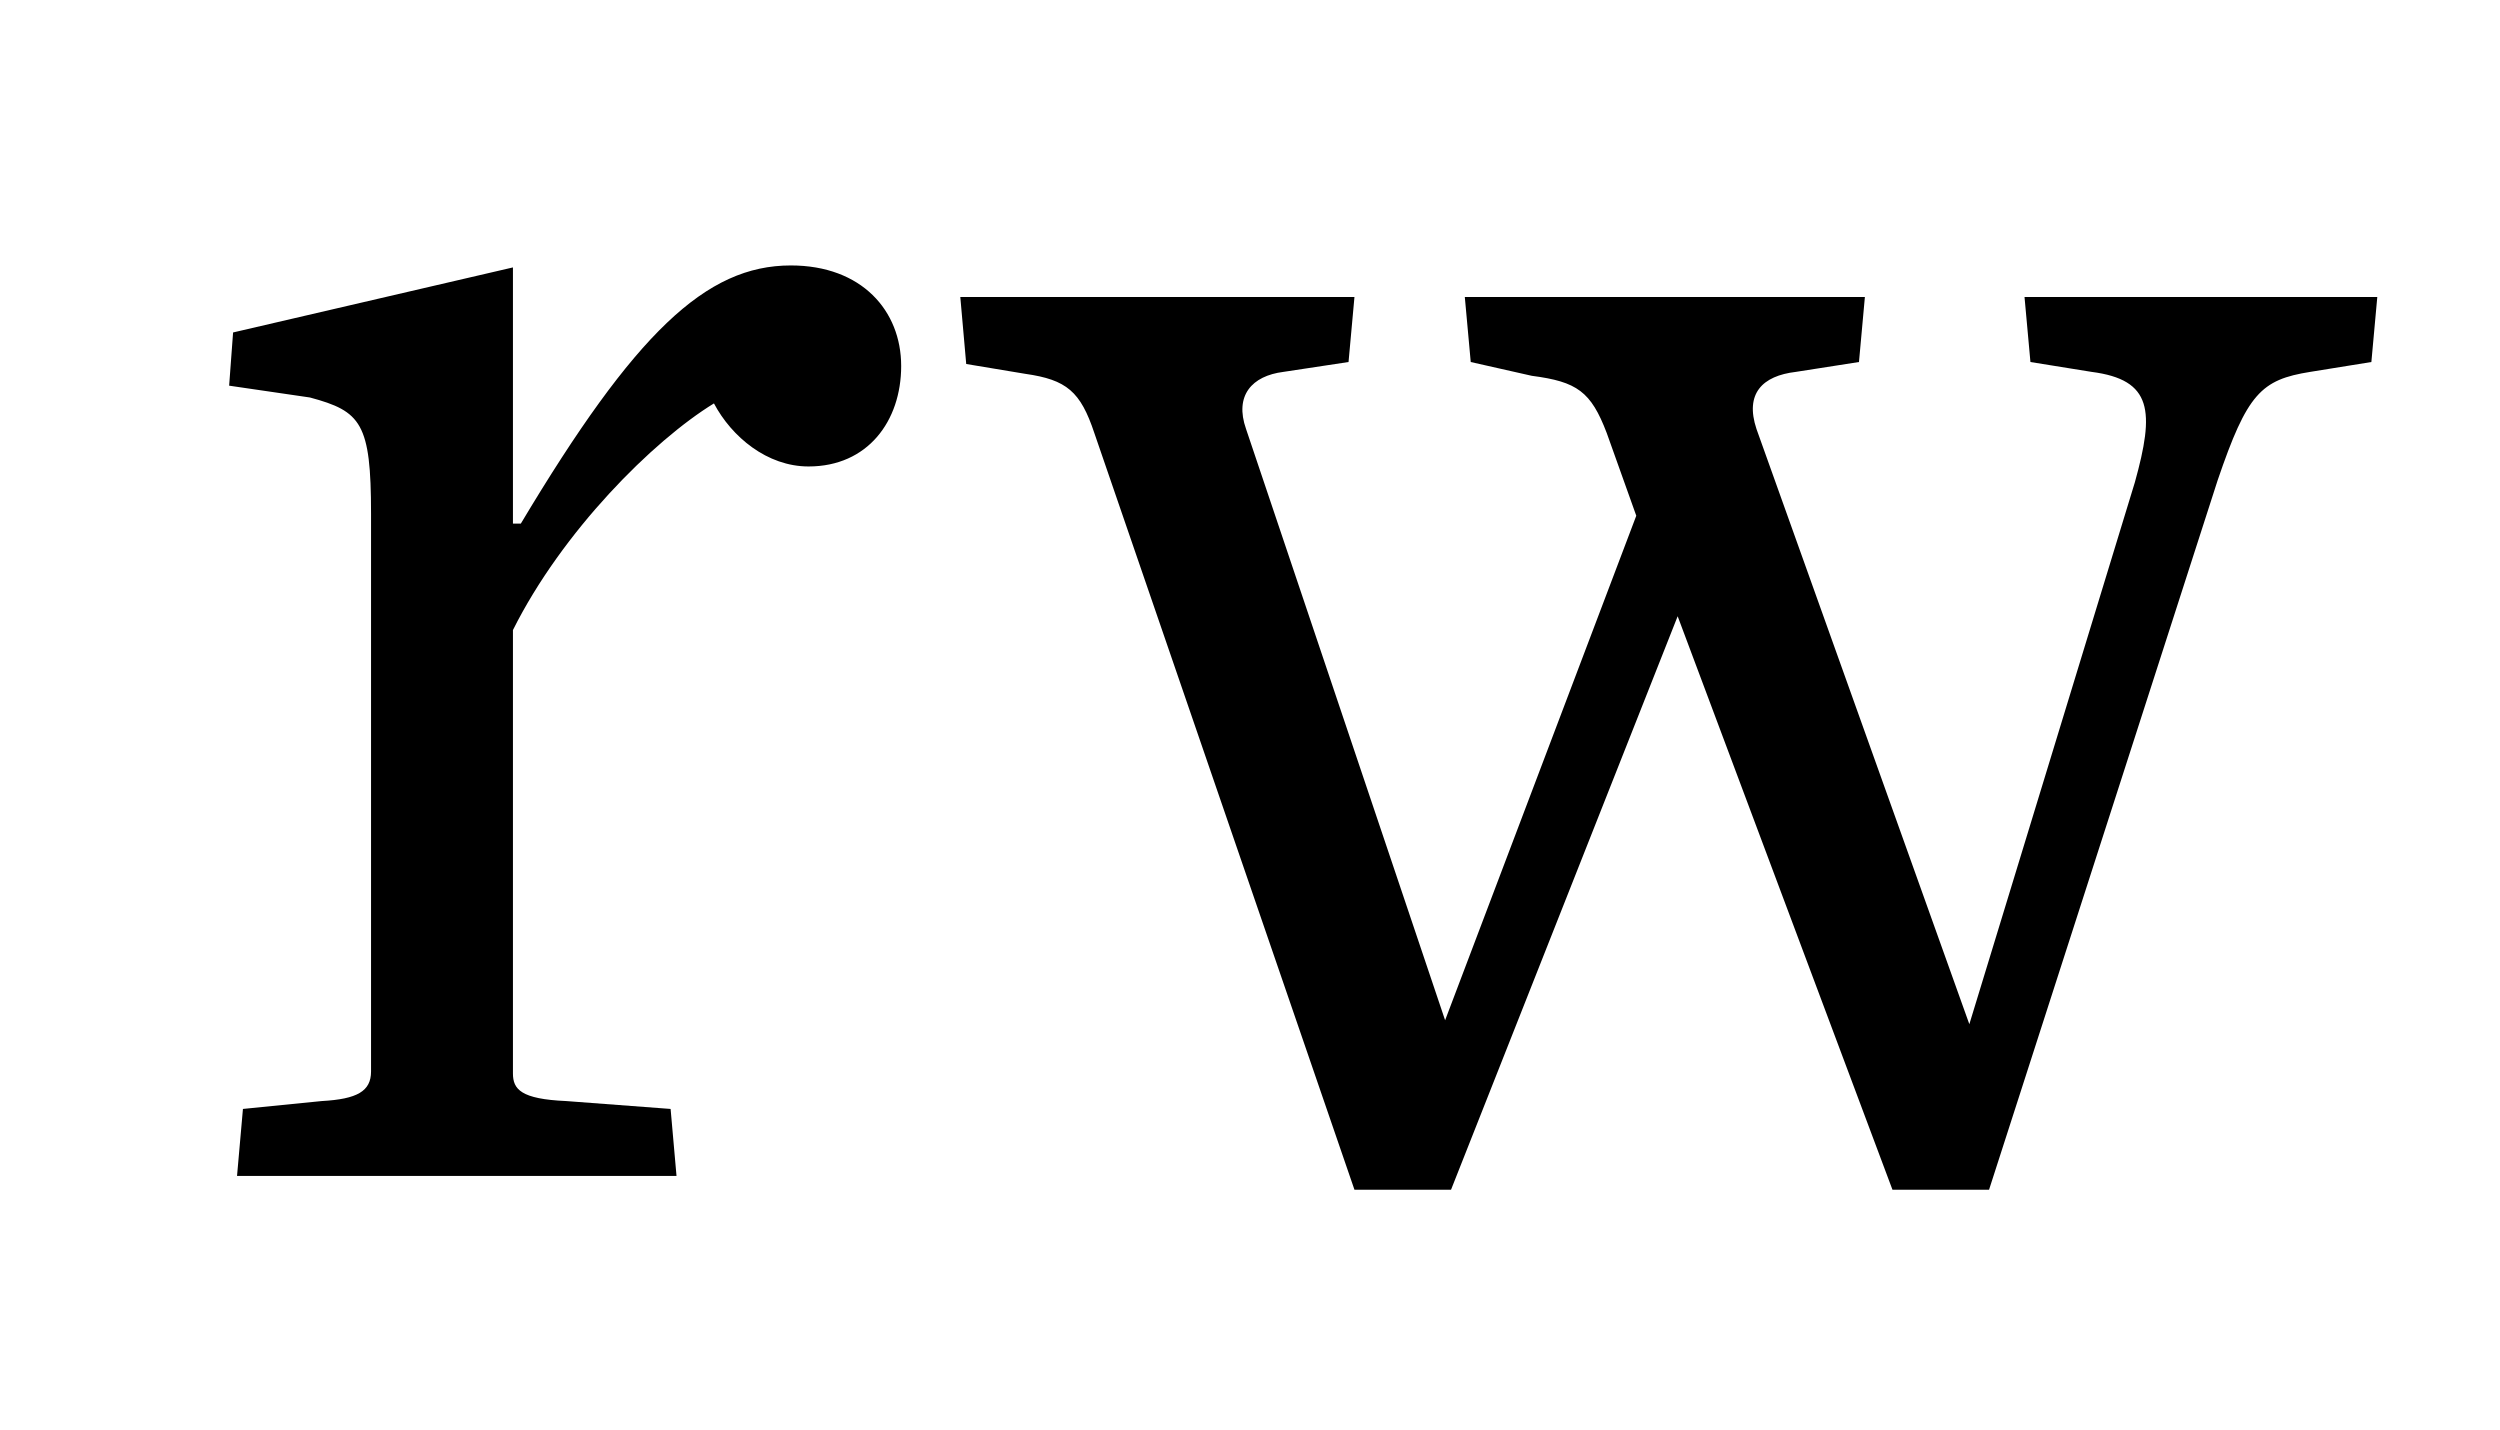
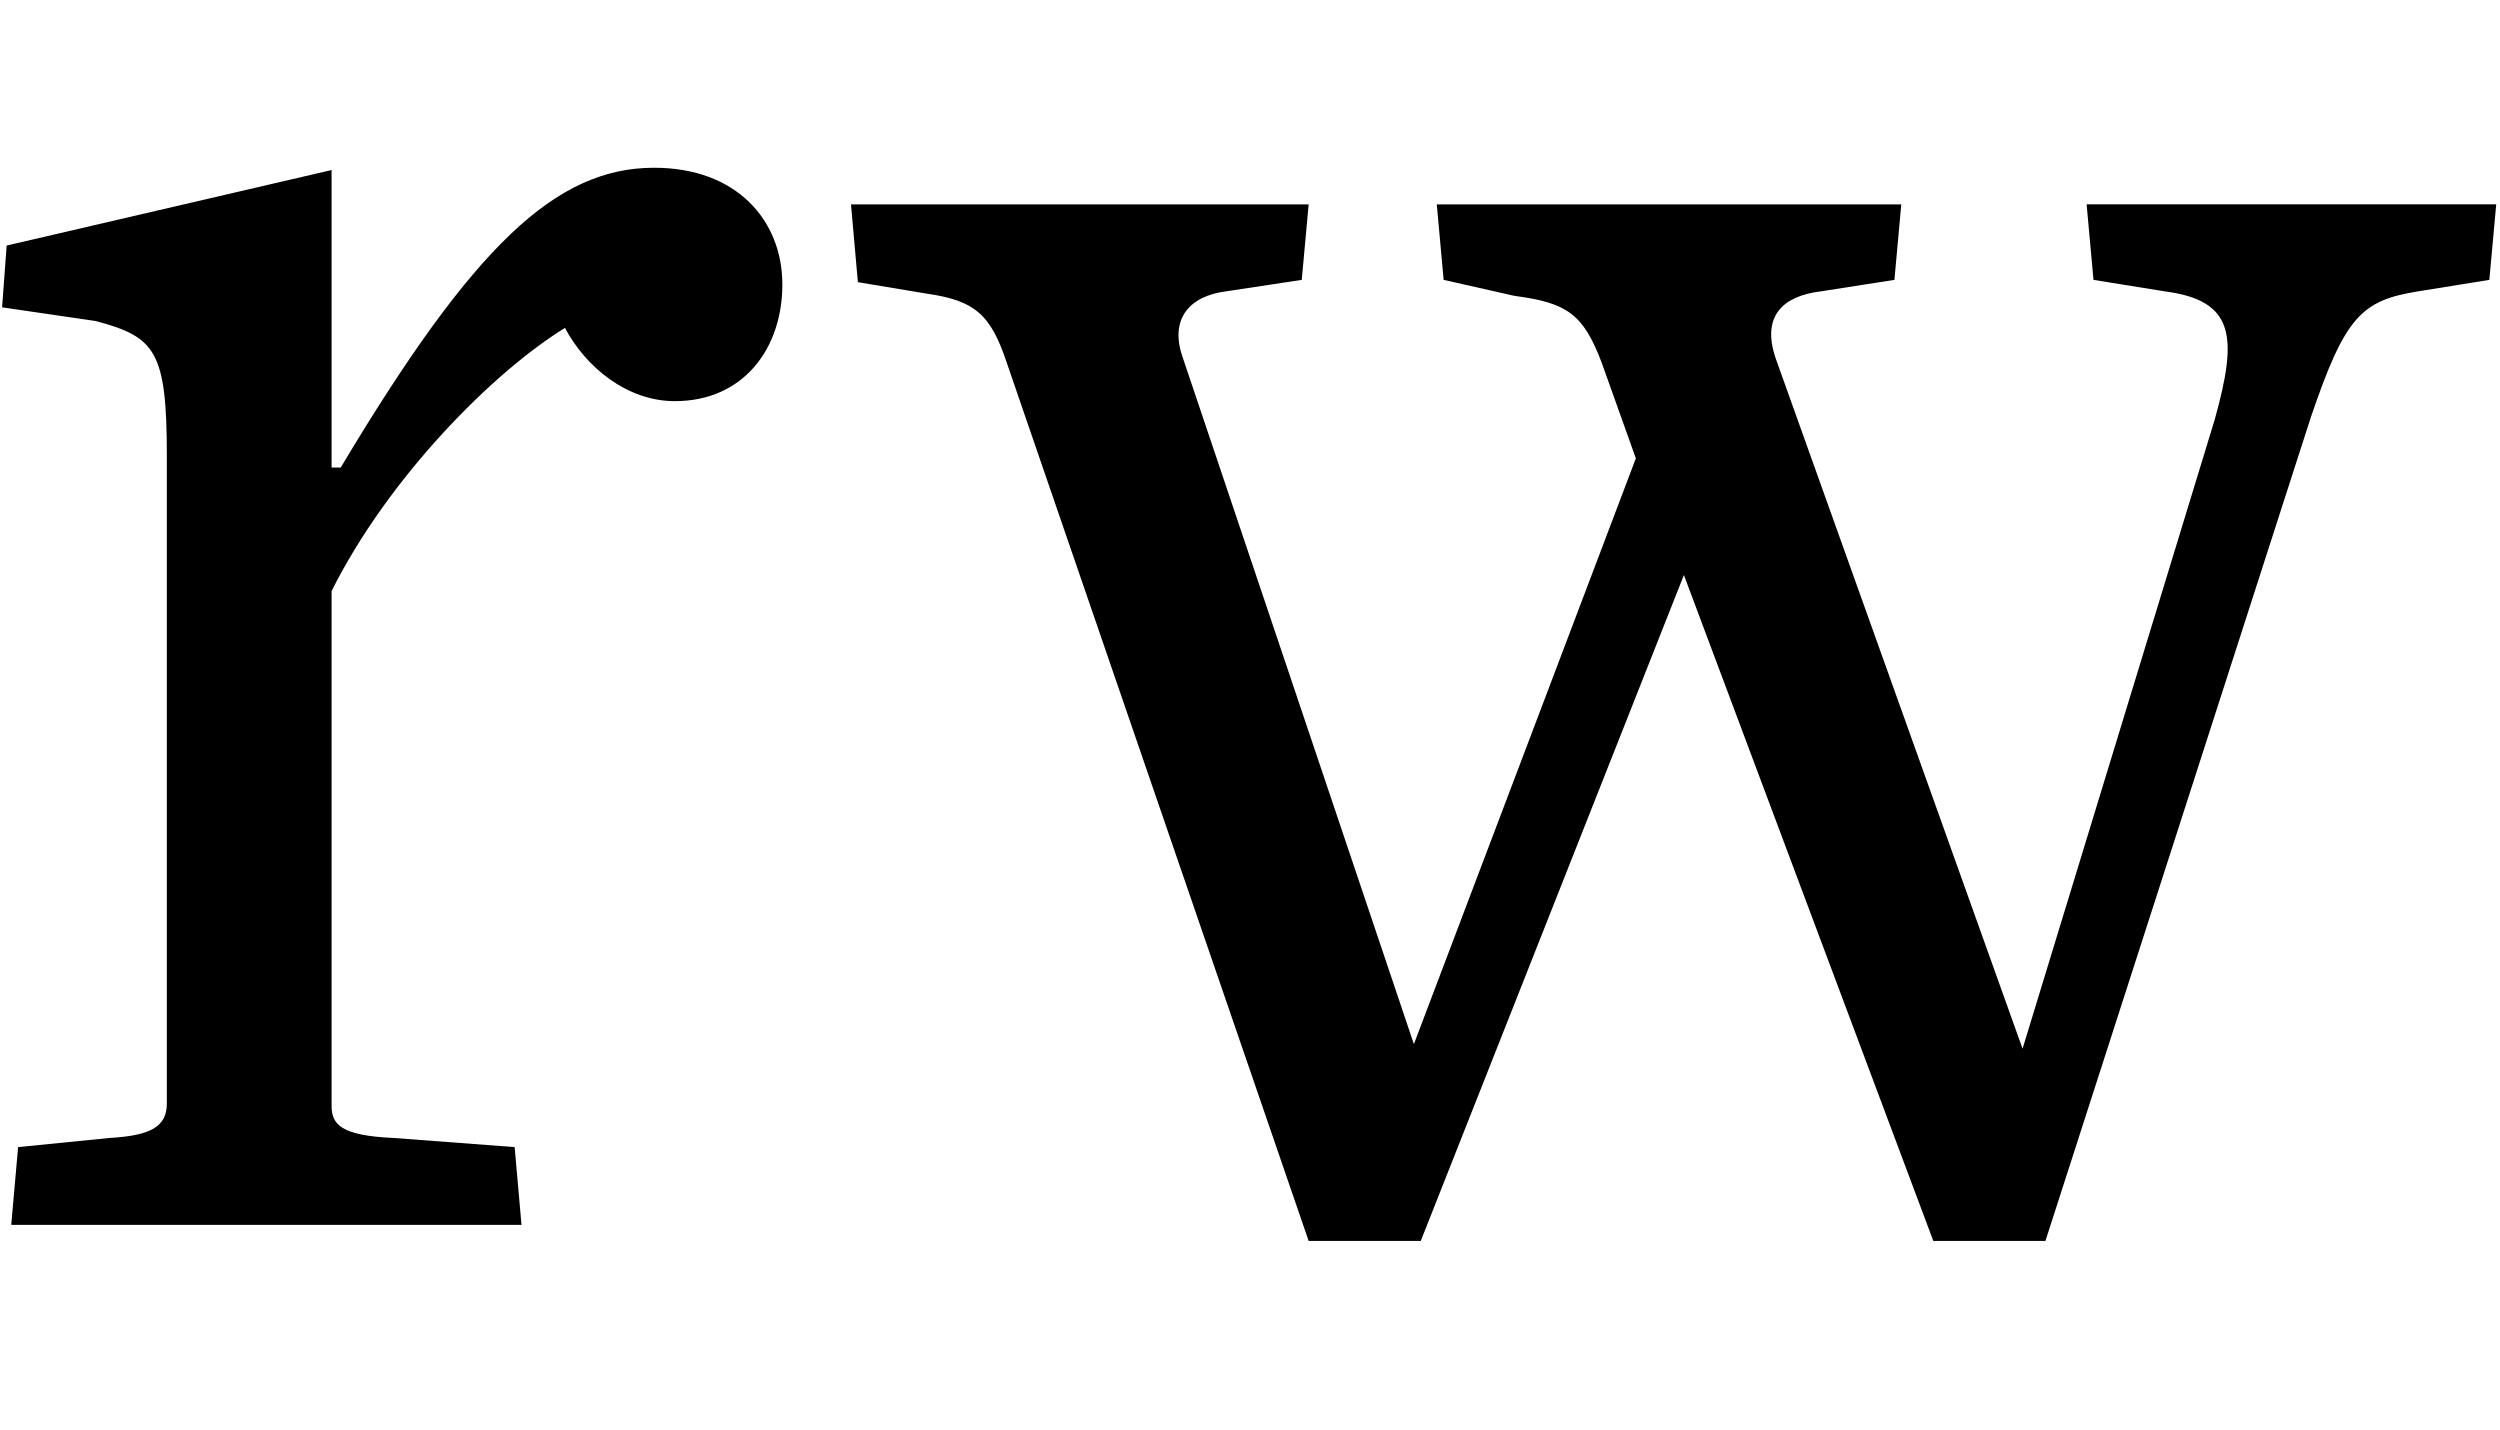
- <svg xmlns="http://www.w3.org/2000/svg" viewBox="0 0 341 195" fill-rule="evenodd" clip-rule="evenodd" stroke-linejoin="round" stroke-miterlimit="1.414">
-   <path d="M122.92 49.917c0-7.527-5.376-13.71-15.053-13.71-11.56 0-21.236 9.14-36.827 35.215h-1.075V36.476l-38.172 8.871-.538 7.258 11.022 1.613c6.989 1.881 8.333 3.494 8.333 15.86v76.074c0 2.688-1.882 3.763-6.72 4.032l-10.753 1.075-.806 9.14h59.945l-.806-9.14-14.248-1.075c-6.182-.269-7.257-1.613-7.257-3.763V85.938c6.72-13.44 19.085-25.806 27.418-30.914 2.42 4.57 7.258 8.602 12.903 8.602 8.065 0 12.635-6.182 12.635-13.709zm201.342-9.409h-48.118l.807 8.871 8.333 1.344c8.333 1.075 8.602 5.376 5.914 15.054l-22.58 73.923-29.032-81.18c-1.613-4.84.806-7.259 5.376-7.797l8.602-1.344.806-8.87H199.8l.808 8.87 8.333 1.882c6.183.806 8.064 2.15 10.215 7.795l4.032 11.291-26.075 68.816-27.15-80.644c-1.613-4.57.806-7.258 5.107-7.796l8.87-1.344.808-8.87h-53.763l.807 9.14 8.064 1.343c5.645.806 7.527 2.42 9.408 8.064l35.484 103.225h13.172l30.913-78.225 29.3 78.225h13.173l31.182-96.773c4.032-11.828 5.914-13.71 12.634-14.785l8.333-1.344.807-8.87z" />
+ <svg xmlns="http://www.w3.org/2000/svg" width="100%" height="100%" viewBox="0 0 341 195" version="1.1" xml:space="preserve" style="fill-rule:evenodd;clip-rule:evenodd;stroke-linejoin:round;stroke-miterlimit:1.414;">
+   <g transform="matrix(1.16106,0,0,1.16106,-36.0046,-19.1574)">
+     <path d="M122.92,49.917C122.92,42.39 117.544,36.207 107.867,36.207C96.307,36.207 86.631,45.347 71.04,71.422L69.965,71.422L69.965,36.476L31.793,45.347L31.255,52.605L42.277,54.218C49.266,56.099 50.61,57.712 50.61,70.078L50.61,146.152C50.61,148.84 48.728,149.915 43.89,150.184L33.137,151.259L32.331,160.399L92.276,160.399L91.47,151.259L77.222,150.184C71.04,149.915 69.965,148.571 69.965,146.421L69.965,85.938C76.685,72.498 89.05,60.132 97.383,55.024C99.803,59.594 104.641,63.626 110.286,63.626C118.351,63.626 122.921,57.444 122.921,49.917L122.92,49.917ZM324.262,40.508L276.144,40.508L276.951,49.379L285.284,50.723C293.617,51.798 293.886,56.099 291.198,65.777L268.618,139.7L239.586,58.52C237.973,53.68 240.392,51.261 244.962,50.723L253.564,49.379L254.37,40.509L199.8,40.509L200.608,49.379L208.941,51.261C215.124,52.067 217.005,53.411 219.156,59.056L223.188,70.347L197.113,139.163L169.963,58.519C168.35,53.949 170.769,51.261 175.07,50.723L183.94,49.379L184.748,40.509L130.985,40.509L131.792,49.649L139.856,50.992C145.501,51.798 147.383,53.412 149.264,59.056L184.748,162.281L197.92,162.281L228.833,84.056L258.133,162.281L271.306,162.281L302.488,65.508C306.52,53.68 308.402,51.798 315.122,50.723L323.455,49.379L324.262,40.509L324.262,40.508Z" style="fill:black;" />
+   </g>
</svg>
